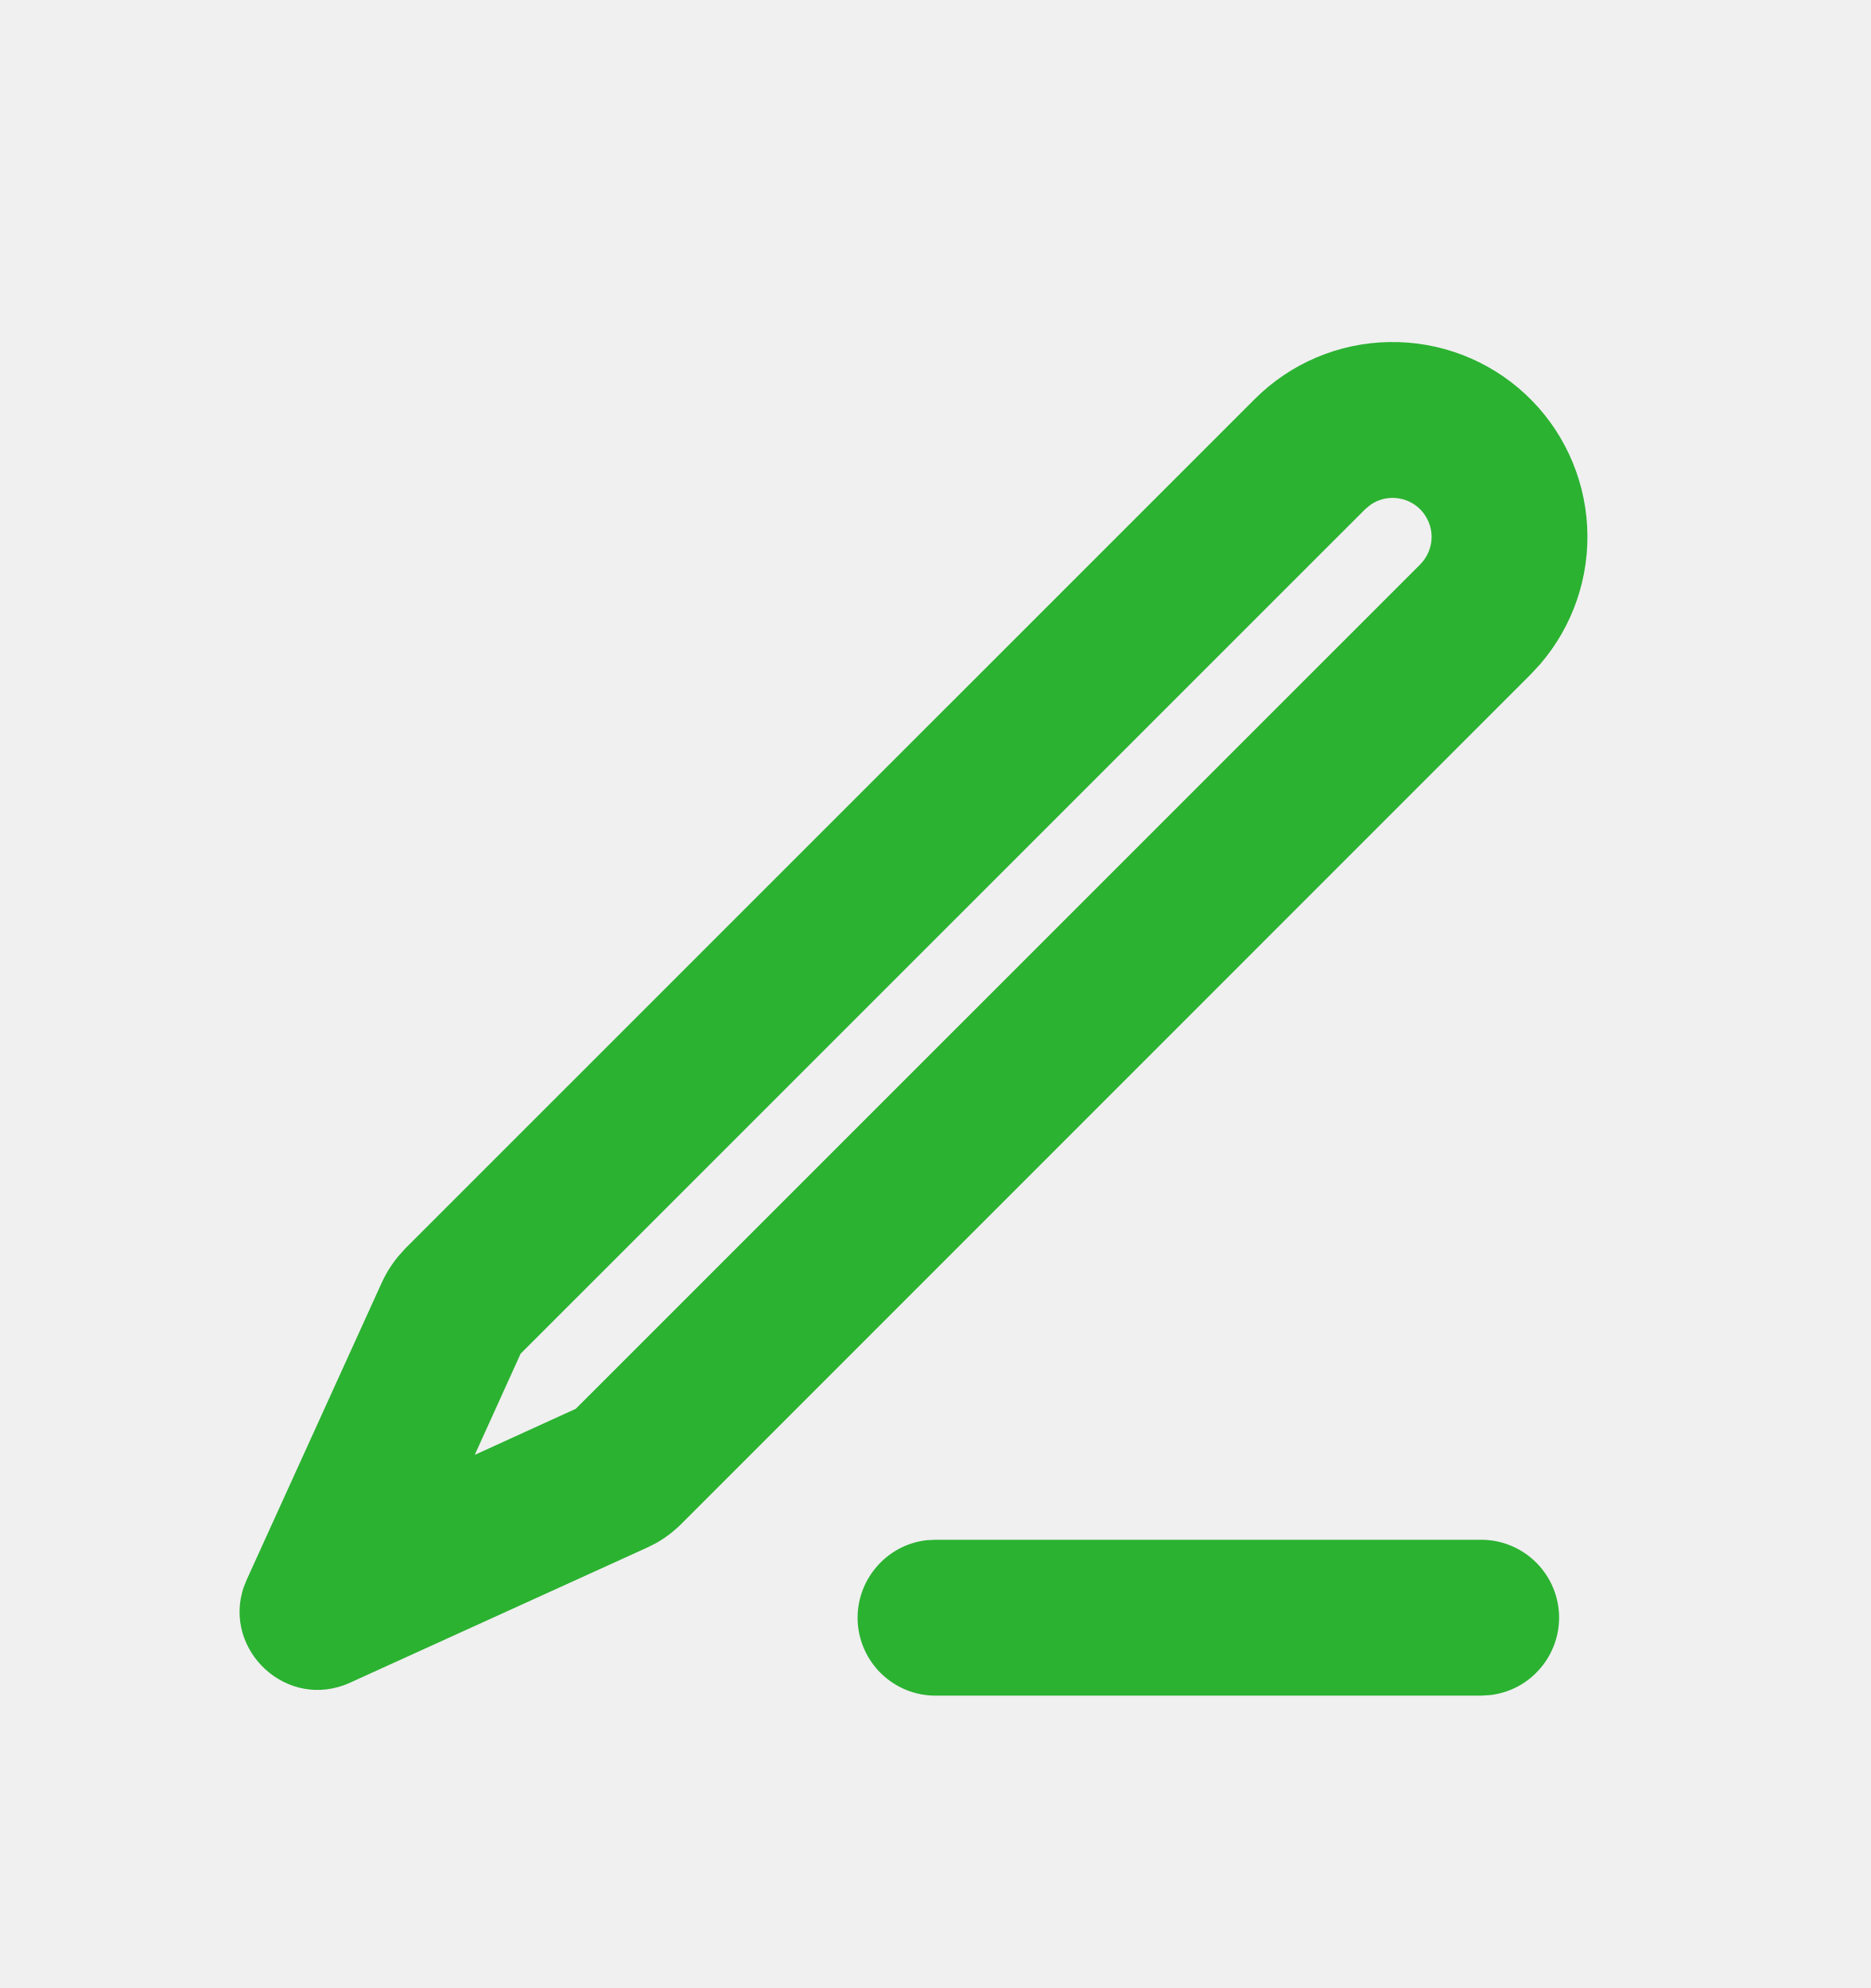
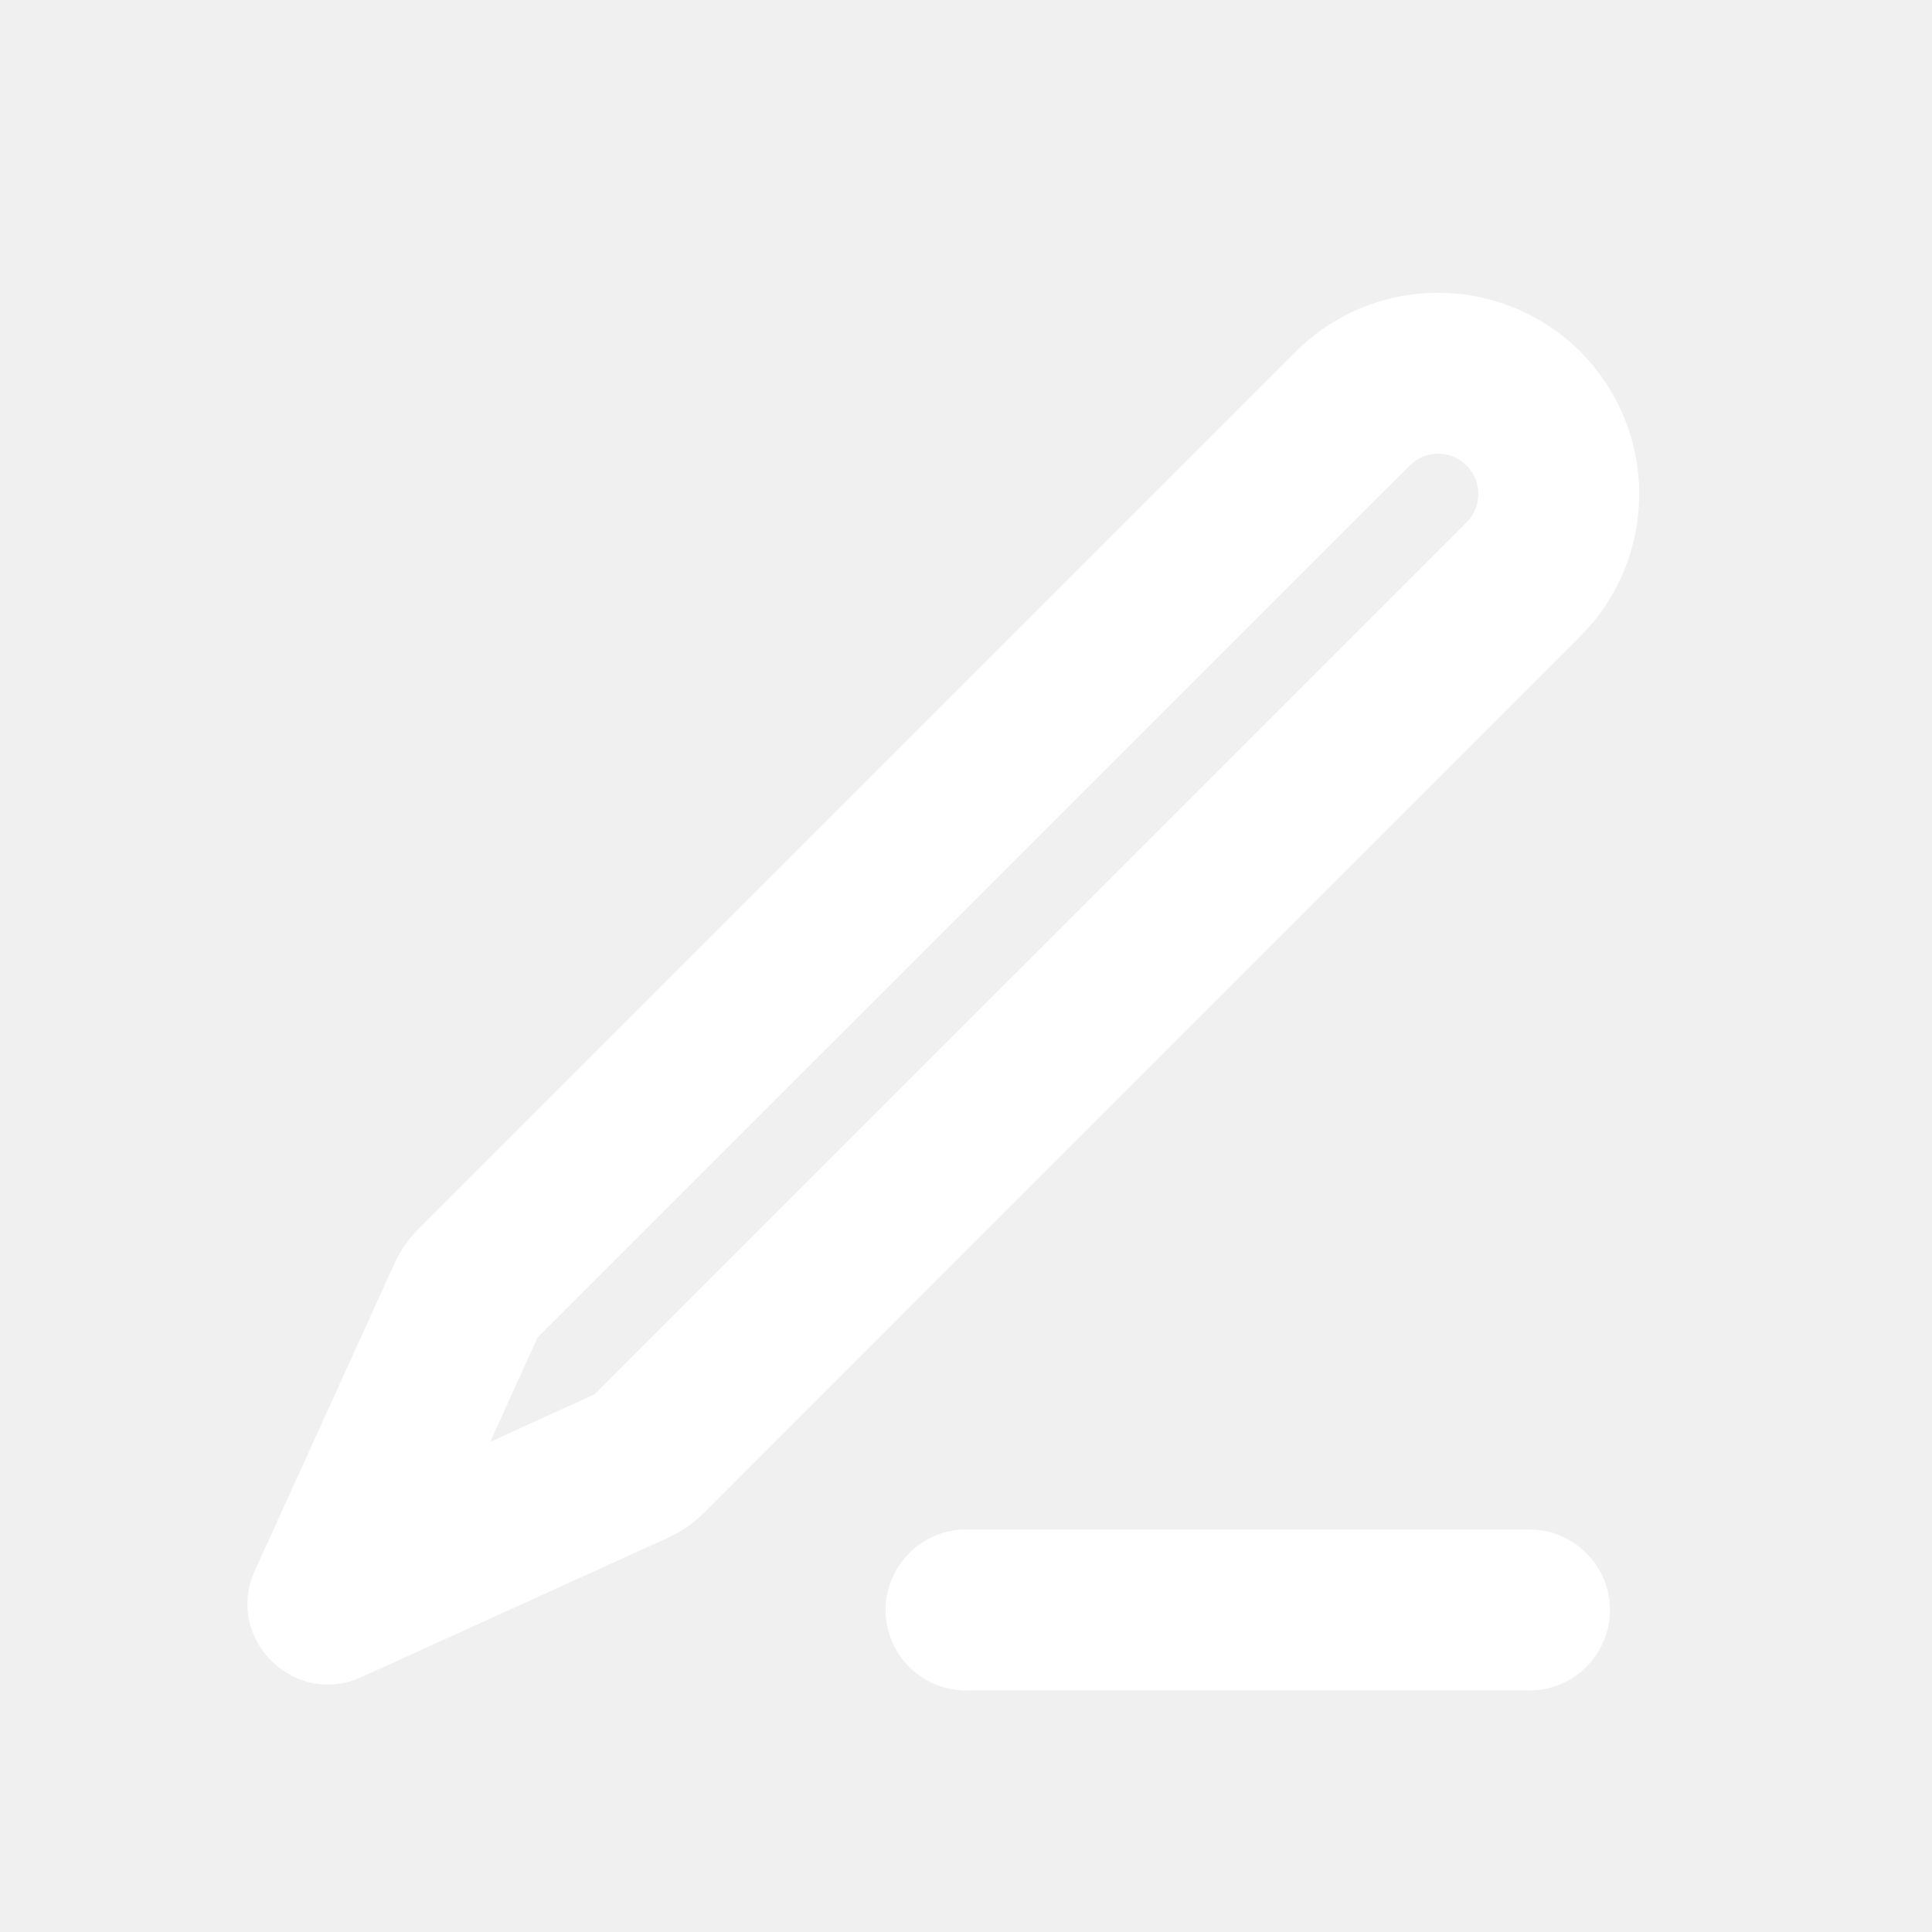
- <svg xmlns="http://www.w3.org/2000/svg" width="16" height="17" viewBox="0 0 16 17" fill="none">
-   <g clip-path="url(#clip0_195_5732)">
-     <path fill-rule="evenodd" clip-rule="evenodd" d="M12.667 13.167C12.837 13.167 13 13.232 13.124 13.349C13.247 13.465 13.322 13.625 13.332 13.794C13.342 13.964 13.286 14.131 13.177 14.261C13.068 14.392 12.914 14.475 12.745 14.495L12.667 14.5H8C7.83 14.5 7.667 14.435 7.543 14.318C7.42 14.202 7.345 14.042 7.335 13.873C7.325 13.703 7.381 13.536 7.49 13.406C7.599 13.275 7.753 13.191 7.922 13.171L8 13.167H12.667ZM10.731 3.412C11.036 3.107 11.448 2.932 11.88 2.925C12.311 2.917 12.729 3.077 13.045 3.371C13.361 3.665 13.55 4.071 13.573 4.502C13.596 4.933 13.451 5.356 13.169 5.682L13.088 5.769L5.824 13.034C5.76 13.097 5.688 13.152 5.61 13.196L5.53 13.236L2.994 14.389C2.456 14.634 1.902 14.111 2.084 13.573L2.111 13.506L3.264 10.97C3.301 10.888 3.349 10.812 3.406 10.743L3.466 10.676L10.731 3.412ZM12.145 4.355C12.09 4.3 12.017 4.266 11.939 4.259C11.861 4.252 11.784 4.272 11.72 4.317L11.674 4.355L4.452 11.576L4.06 12.441L4.924 12.047L12.145 4.827C12.176 4.796 12.2 4.759 12.217 4.719C12.234 4.678 12.243 4.635 12.243 4.591C12.243 4.547 12.234 4.504 12.217 4.463C12.2 4.423 12.176 4.386 12.145 4.355Z" fill="#2BB231" />
+ <svg xmlns="http://www.w3.org/2000/svg" width="16" height="16" viewBox="0 0 16 16" fill="none">
+   <g clip-path="url(#clip0_373_10572)">
+     <path fill-rule="evenodd" clip-rule="evenodd" d="M12.667 12.667C12.837 12.667 13 12.732 13.124 12.849C13.247 12.965 13.322 13.125 13.332 13.294C13.342 13.464 13.286 13.631 13.177 13.761C13.068 13.892 12.914 13.975 12.745 13.995L12.667 14H8C7.83 14 7.667 13.935 7.543 13.818C7.42 13.702 7.345 13.542 7.335 13.373C7.325 13.203 7.381 13.036 7.49 12.906C7.599 12.775 7.753 12.691 7.922 12.671L8 12.667H12.667ZM10.731 2.912C11.036 2.607 11.448 2.432 11.88 2.425C12.311 2.417 12.729 2.577 13.045 2.871C13.361 3.165 13.55 3.571 13.573 4.002C13.596 4.433 13.451 4.856 13.169 5.182L13.088 5.269L5.824 12.534C5.76 12.597 5.688 12.652 5.61 12.696L5.53 12.736L2.994 13.889C2.456 14.134 1.902 13.611 2.084 13.073L2.111 13.006L3.264 10.47C3.301 10.388 3.349 10.312 3.406 10.243L3.466 10.176L10.731 2.912ZM12.145 3.855C12.09 3.8 12.017 3.766 11.939 3.759C11.861 3.752 11.784 3.772 11.72 3.817L11.674 3.855L4.452 11.076L4.06 11.941L4.924 11.547L12.145 4.327C12.176 4.296 12.2 4.259 12.217 4.219C12.234 4.178 12.243 4.135 12.243 4.091C12.243 4.047 12.234 4.004 12.217 3.963C12.2 3.923 12.176 3.886 12.145 3.855Z" fill="white" />
  </g>
  <defs>
-     <clipPath id="clip0_195_5732">
-       <rect width="16" height="16" fill="white" transform="translate(0 0.5)" />
+     <clipPath id="clip0_373_10572">
+       <rect width="16" height="16" fill="white" />
    </clipPath>
  </defs>
</svg>
